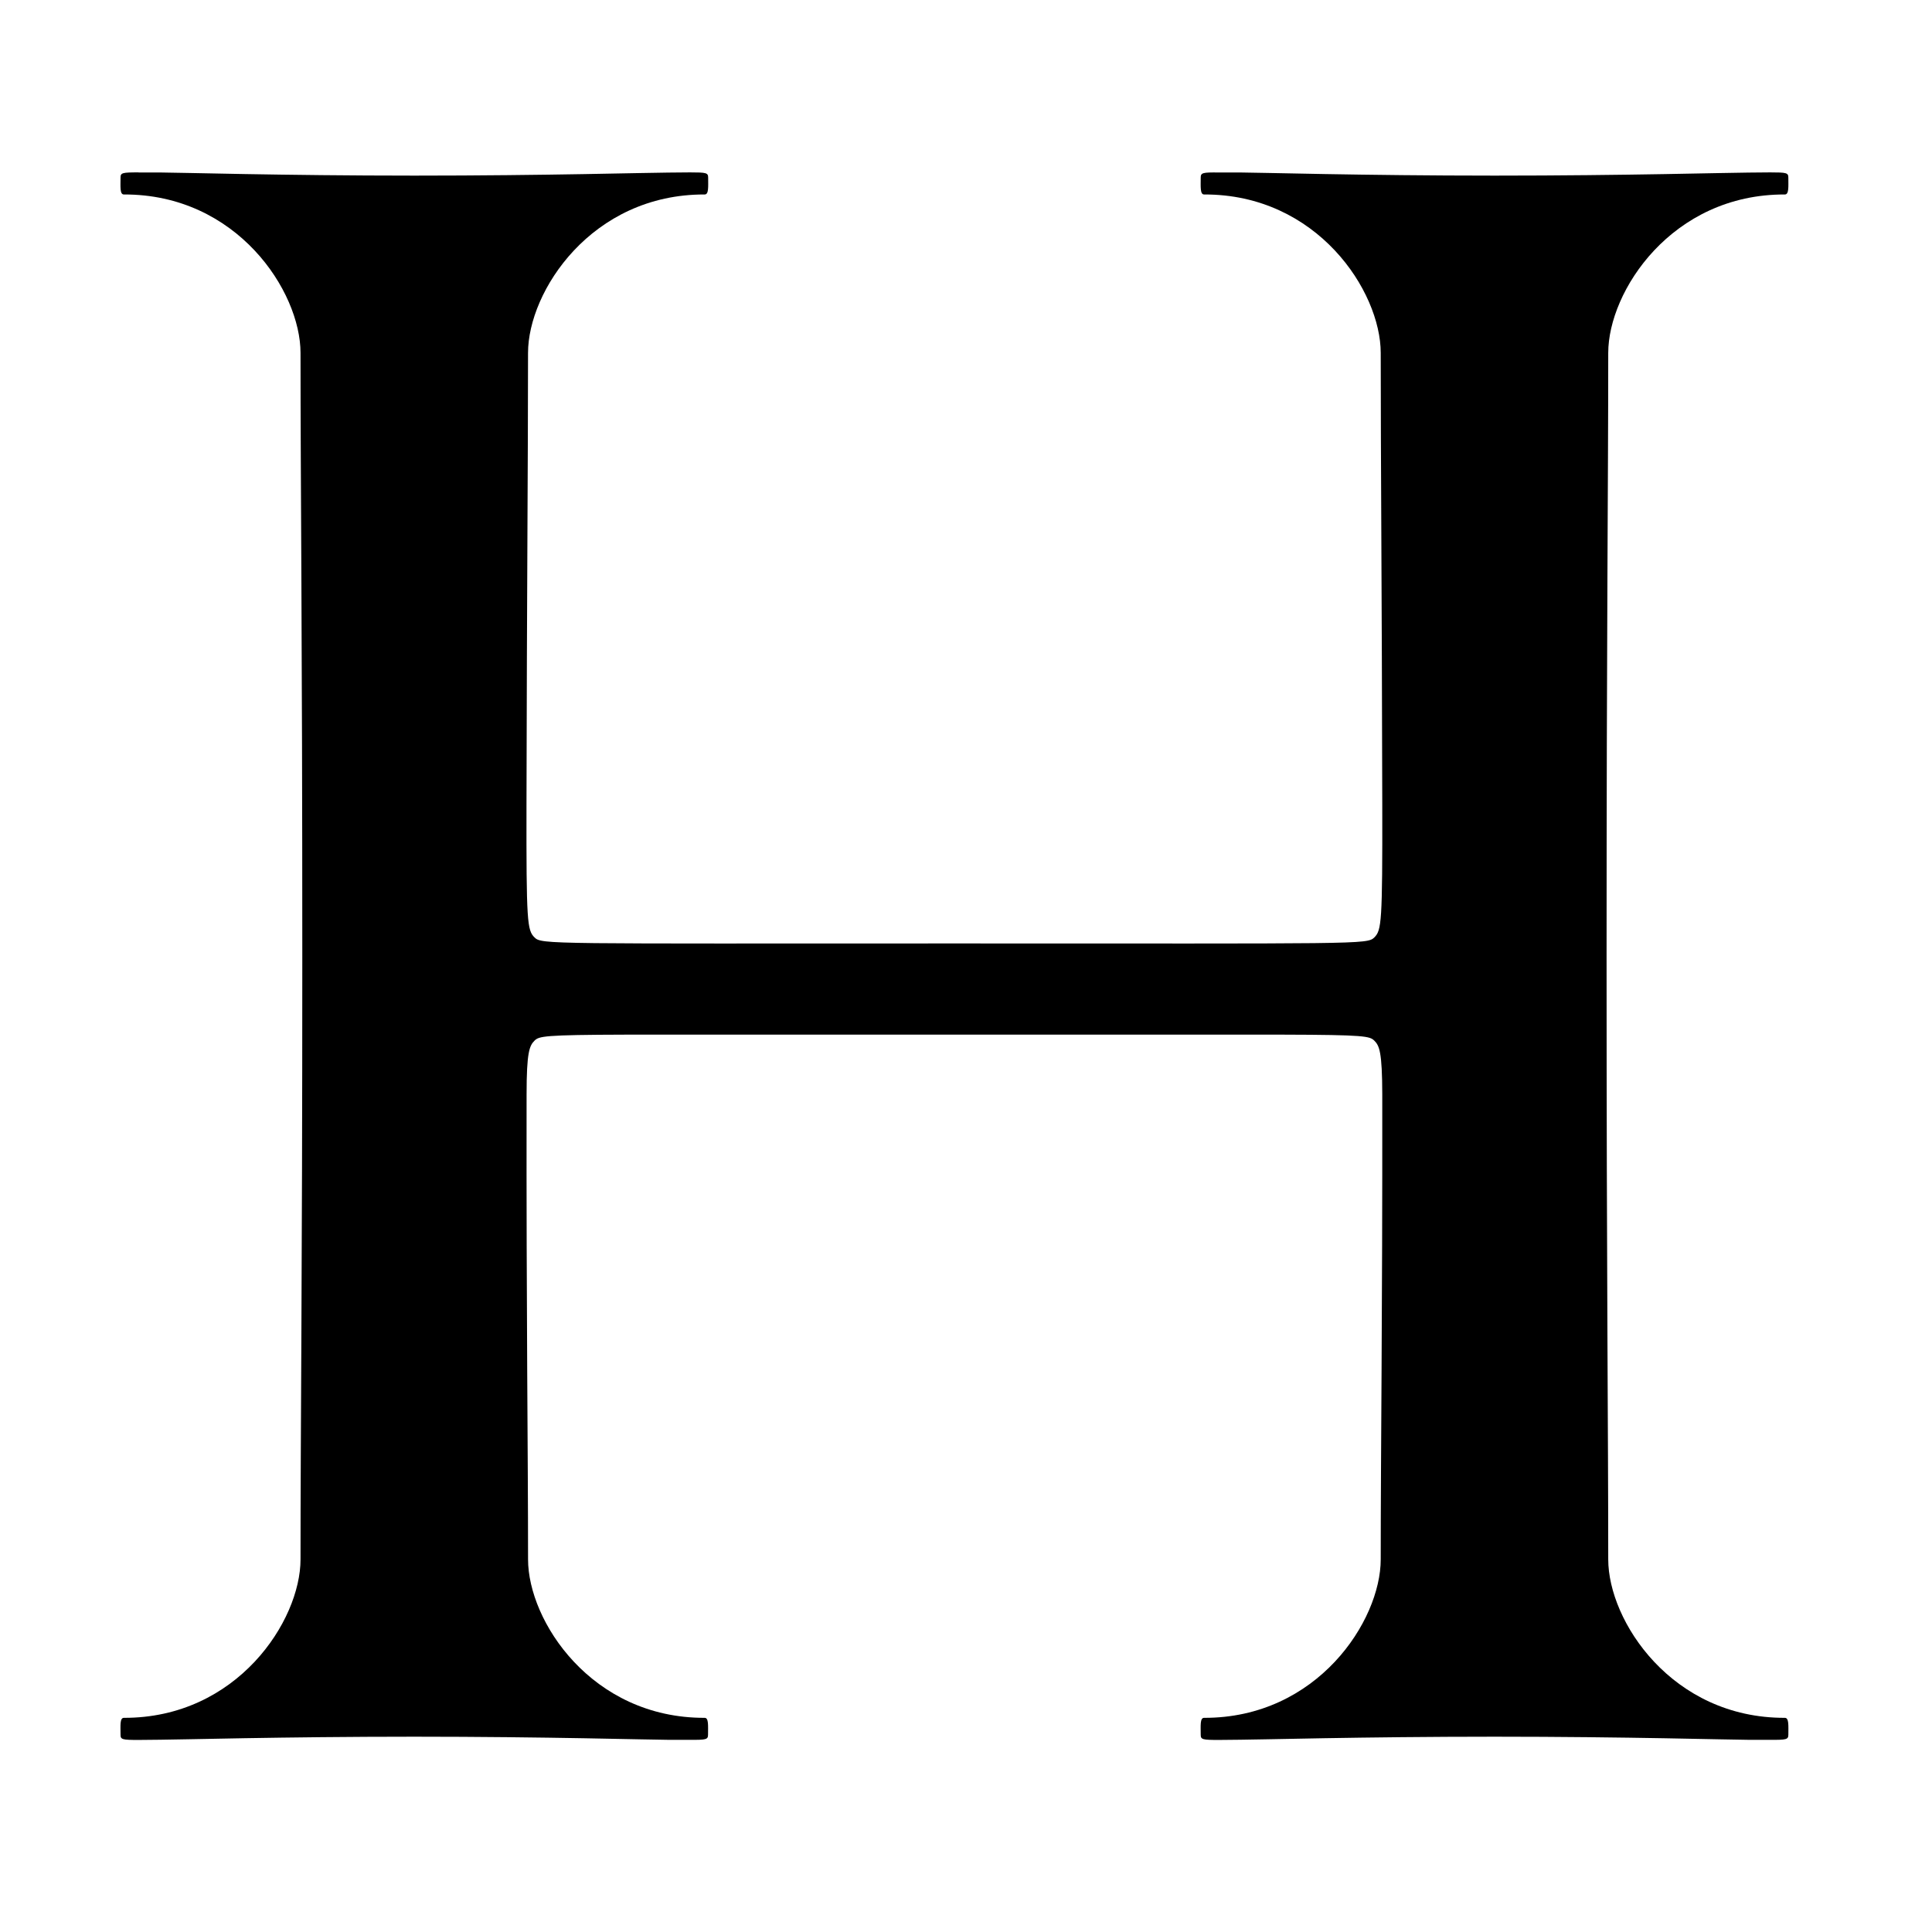
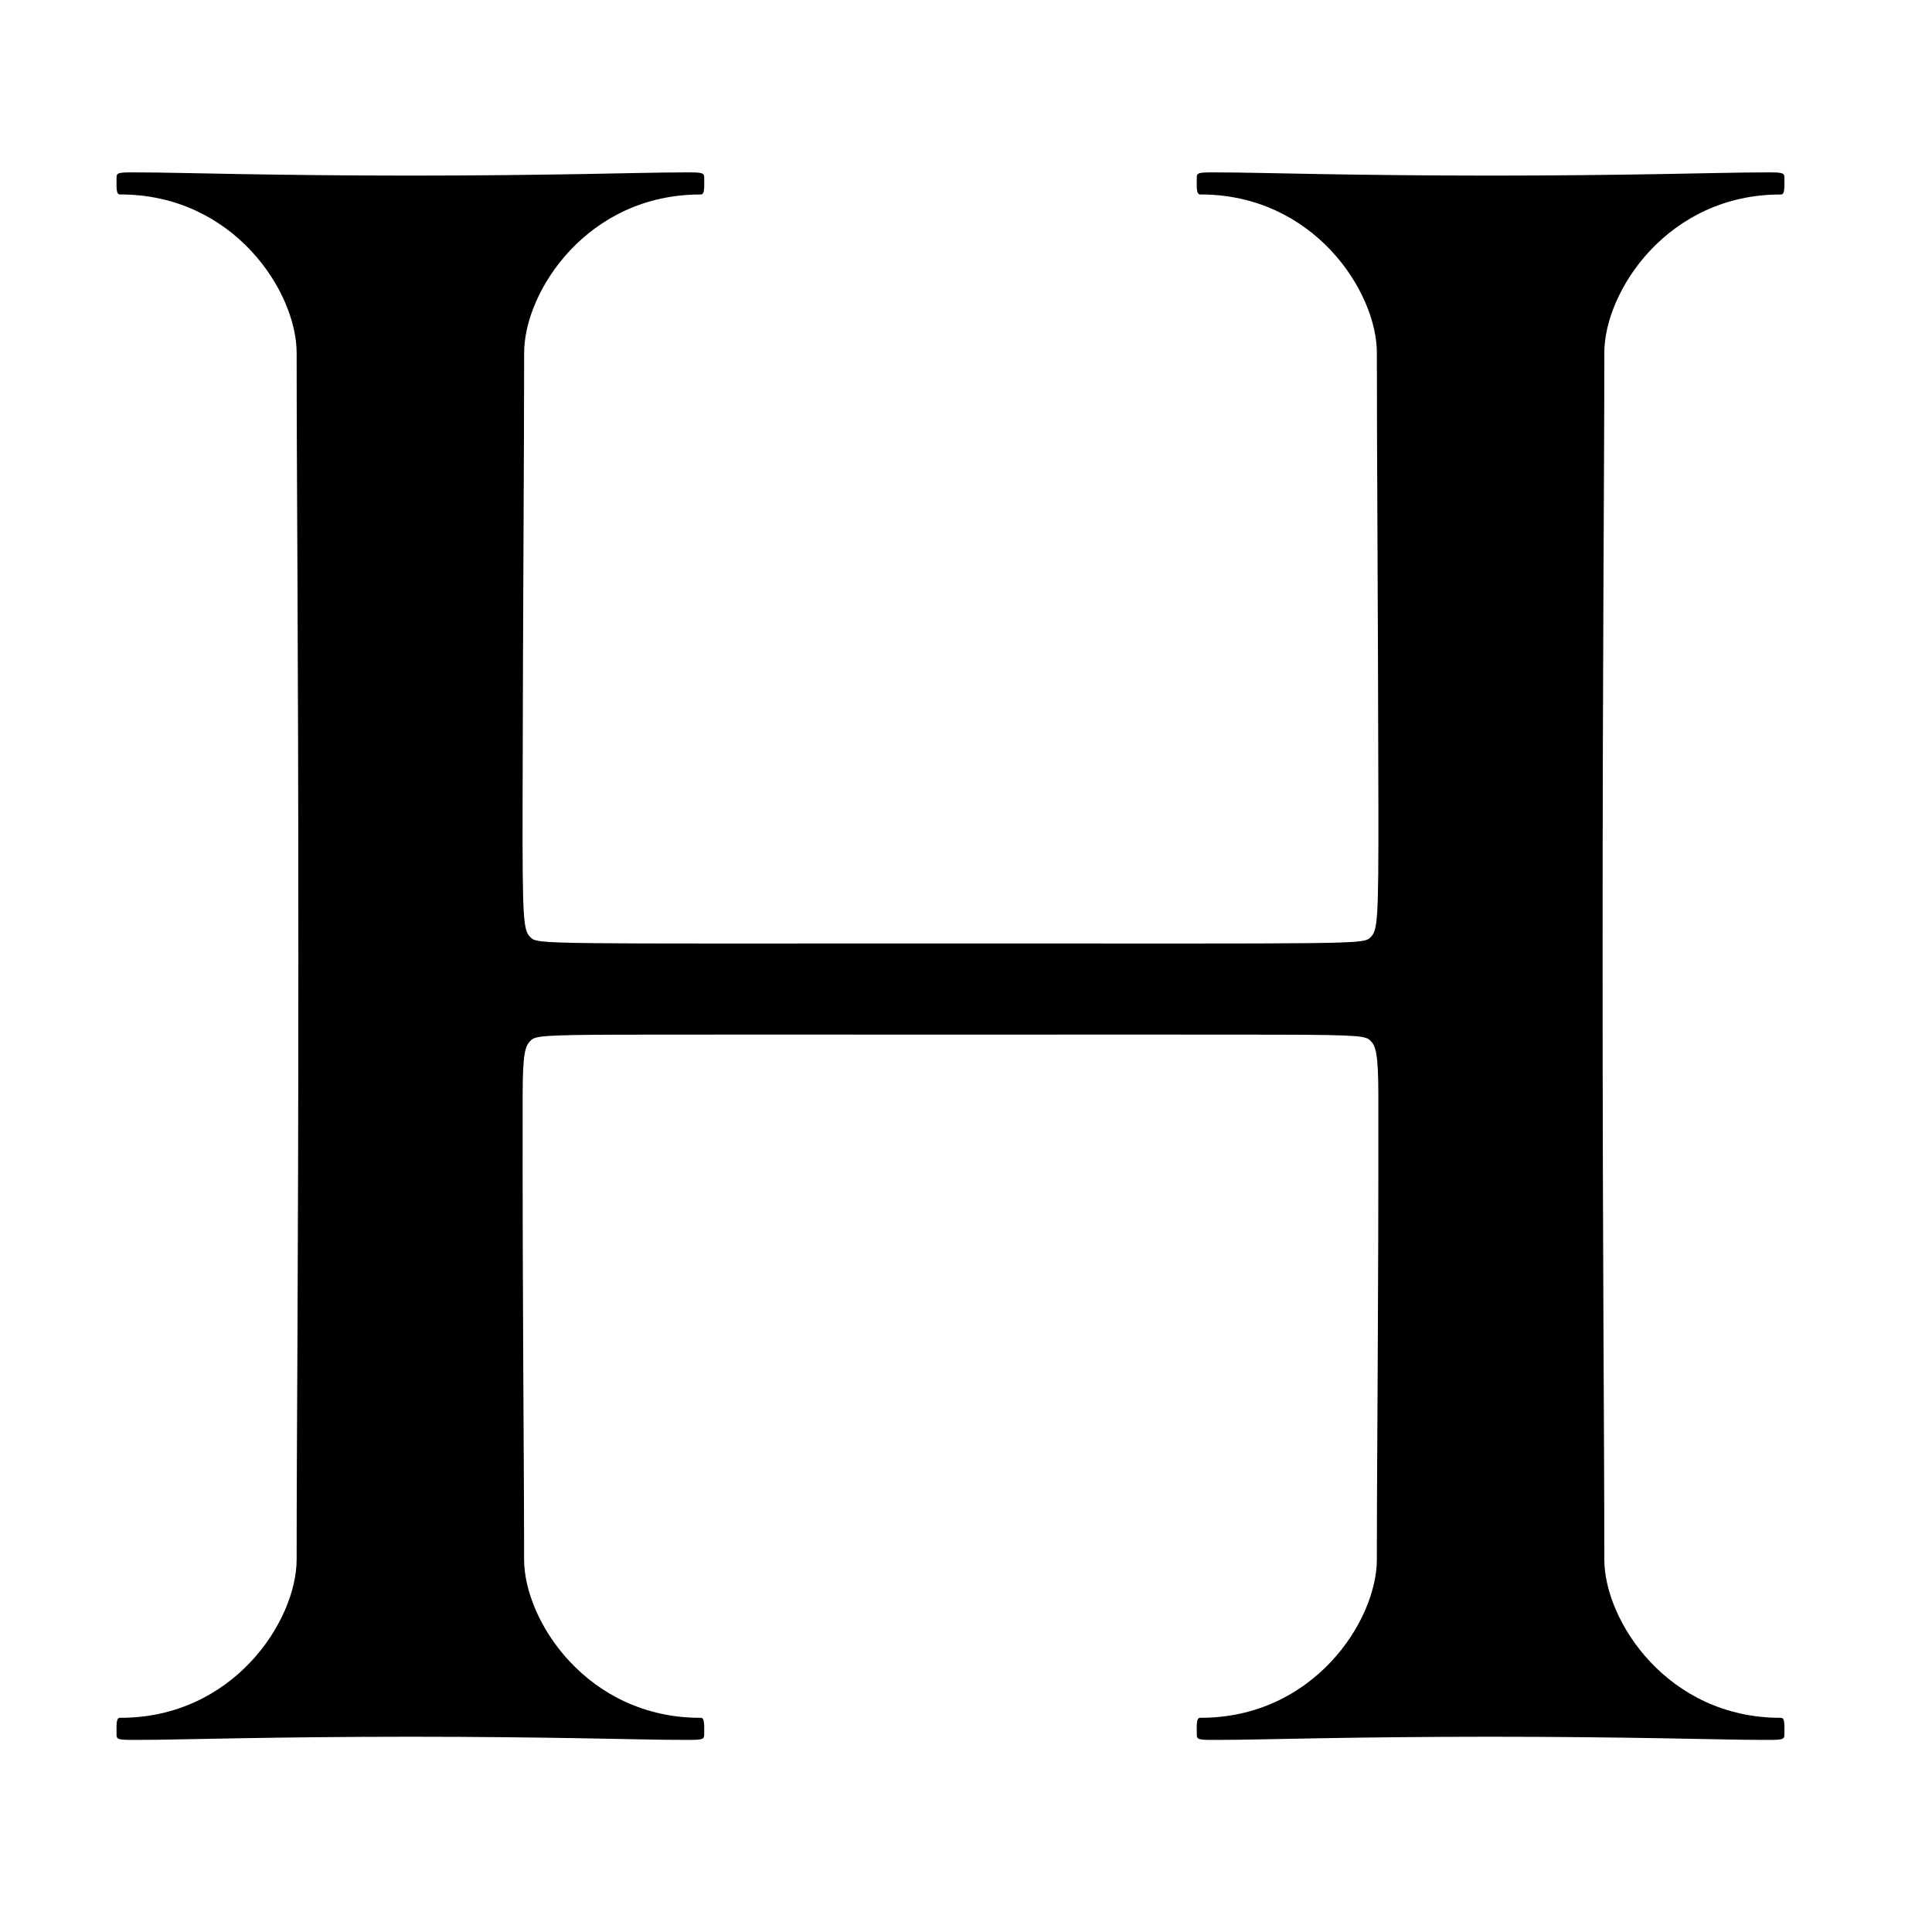
<svg viewBox="0 0 1000 1000">
-   <path d="M71.72 89.23c-8.47 0-9.33.21-9.33 2.7 0 4.63-.44 8.73 1.72 8.73 58.53-.21 91.44 50.12 91.44 82 0 68.4.92 145.6.92 312.25 0 166.7-.92 243.84-.92 312.24 0 31.83-32.9 82.16-91.44 82-2.16 0-1.72 4.1-1.72 8.74 0 2.48.86 2.7 9.33 2.7l11.33-.11c8.58 0 63.22-1.57 131.36-1.57 68.19 0 122.83 1.62 131.41 1.62h11.33c8.47.06 9.33-.16 9.33-2.7 0-4.58.38-8.68-1.72-8.68-58.59.16-91.44-50.17-91.44-82 0-56.8-.92-125.05-.76-240.6 0-22.12 1.51-25.3 4.1-27.9 2.32-2.31 4.7-3.01 47.15-3.12h340.35c42.46.1 44.83.8 47.2 3.13 2.6 2.59 4.05 5.77 4.1 27.89.11 115.55-.8 183.8-.8 240.6 0 31.83-32.91 82.16-91.44 82-2.16 0-1.73 4.1-1.73 8.74 0 2.48.86 2.7 9.39 2.7l11.27-.11c8.63 0 63.23-1.57 131.42-1.57 68.13 0 122.78 1.62 131.41 1.62h11.27c8.47.06 9.4-.16 9.4-2.7 0-4.58.37-8.68-1.79-8.68-58.53.16-91.44-50.17-91.44-82 0-68.4-.86-145.6-.86-312.24 0-166.7.86-243.84.86-312.25 0-31.88 32.9-82.21 91.44-82 2.16 0 1.78-4.1 1.78-8.73 0-2.49-.92-2.7-9.39-2.7l-11.32.1c-8.58 0-63.23 1.57-131.36 1.57-68.2 0-122.84-1.62-131.42-1.62h-11.33c-8.47-.1-9.33.16-9.33 2.7 0 4.58-.38 8.68 1.73 8.68 58.58-.21 91.44 50.12 91.44 82 0 56.16.59 121.22.8 233.86.11 60.96-.37 64.95-4.1 68.68-3.72 3.72-7.12 3.13-217.4 3.13-210.23 0-213.63.59-217.3-3.13-3.77-3.73-4.26-7.72-4.15-68.68.21-112.64.8-177.7.8-233.86 0-31.88 32.92-82.21 91.45-82 2.16 0 1.78-4.1 1.78-8.73 0-2.49-.92-2.7-9.39-2.7l-11.33.1c-8.58 0-63.22 1.57-131.36 1.57-68.19 0-122.83-1.62-131.41-1.62H71.72z" />
+   <path d="M69.71 89.23c-8.49-.04-9.38.2-9.38 2.7 0 4.62-.38 8.73 1.76 8.73 58.56-.2 91.45 50.12 91.45 82 0 68.41.89 145.58.89 312.25 0 166.66-.89 243.82-.89 312.22 0 31.9-32.9 82.2-91.45 82-2.14 0-1.76 4.12-1.76 8.73 0 2.5.89 2.73 9.38 2.71 2.83-.02 6.52-.06 11.29-.07 8.6-.01 63.23-1.57 131.4-1.57 68.18 0 122.82 1.56 131.42 1.57 4.77.01 8.45.05 11.28.07 8.5.02 9.38-.2 9.38-2.7 0-4.62.38-8.73-1.76-8.73-58.55.18-91.45-50.12-91.45-82 0-56.8-.88-125.02-.75-240.62.02-22.1 1.5-25.27 4.1-27.86 2.33-2.33 4.71-3.02 47.17-3.12 41.48-.1 83.09-.02 170.18-.02 87.1 0 128.69-.07 170.18.02 42.45.1 44.84.79 47.18 3.12 2.59 2.6 4.07 5.76 4.1 27.86.12 115.6-.77 183.81-.77 240.61 0 31.9-32.9 82.2-91.45 82-2.14 0-1.76 4.12-1.76 8.73 0 2.5.89 2.73 9.38 2.71 2.83-.02 6.51-.06 11.28-.07 8.6-.01 63.24-1.57 131.42-1.57 68.17 0 122.8 1.56 131.4 1.57 4.78.01 8.46.05 11.3.07 8.48.02 9.37-.2 9.37-2.7 0-4.62.38-8.73-1.76-8.73-58.55.18-91.45-50.12-91.45-82 0-68.41-.88-145.57-.88-312.23 0-166.67.88-243.84.88-312.24 0-31.9 32.9-82.2 91.45-82 2.14 0 1.76-4.12 1.76-8.73 0-2.5-.89-2.75-9.38-2.71-2.83.01-6.51.06-11.28.08-8.6.01-63.24 1.58-131.41 1.58-68.18 0-122.82-1.57-131.41-1.58-4.77-.02-8.46-.07-11.29-.08-8.49-.04-9.38.2-9.38 2.7 0 4.62-.38 8.73 1.76 8.73 58.55-.2 91.45 50.12 91.45 82 0 56.17.58 121.22.79 233.89.1 60.92-.4 64.94-4.12 68.65-3.71 3.71-7.1 3.14-217.36 3.14-210.26 0-213.64.57-217.36-3.14-3.7-3.71-4.23-7.73-4.12-68.65.21-112.67.8-177.72.8-233.88 0-31.9 32.89-82.2 91.44-82 2.14 0 1.76-4.12 1.76-8.73 0-2.5-.89-2.75-9.38-2.71-2.83.01-6.51.06-11.28.08-8.6.01-63.24 1.58-131.41 1.58-68.18 0-122.82-1.57-131.41-1.58-4.77-.02-8.46-.07-11.29-.08Z" />
</svg>
